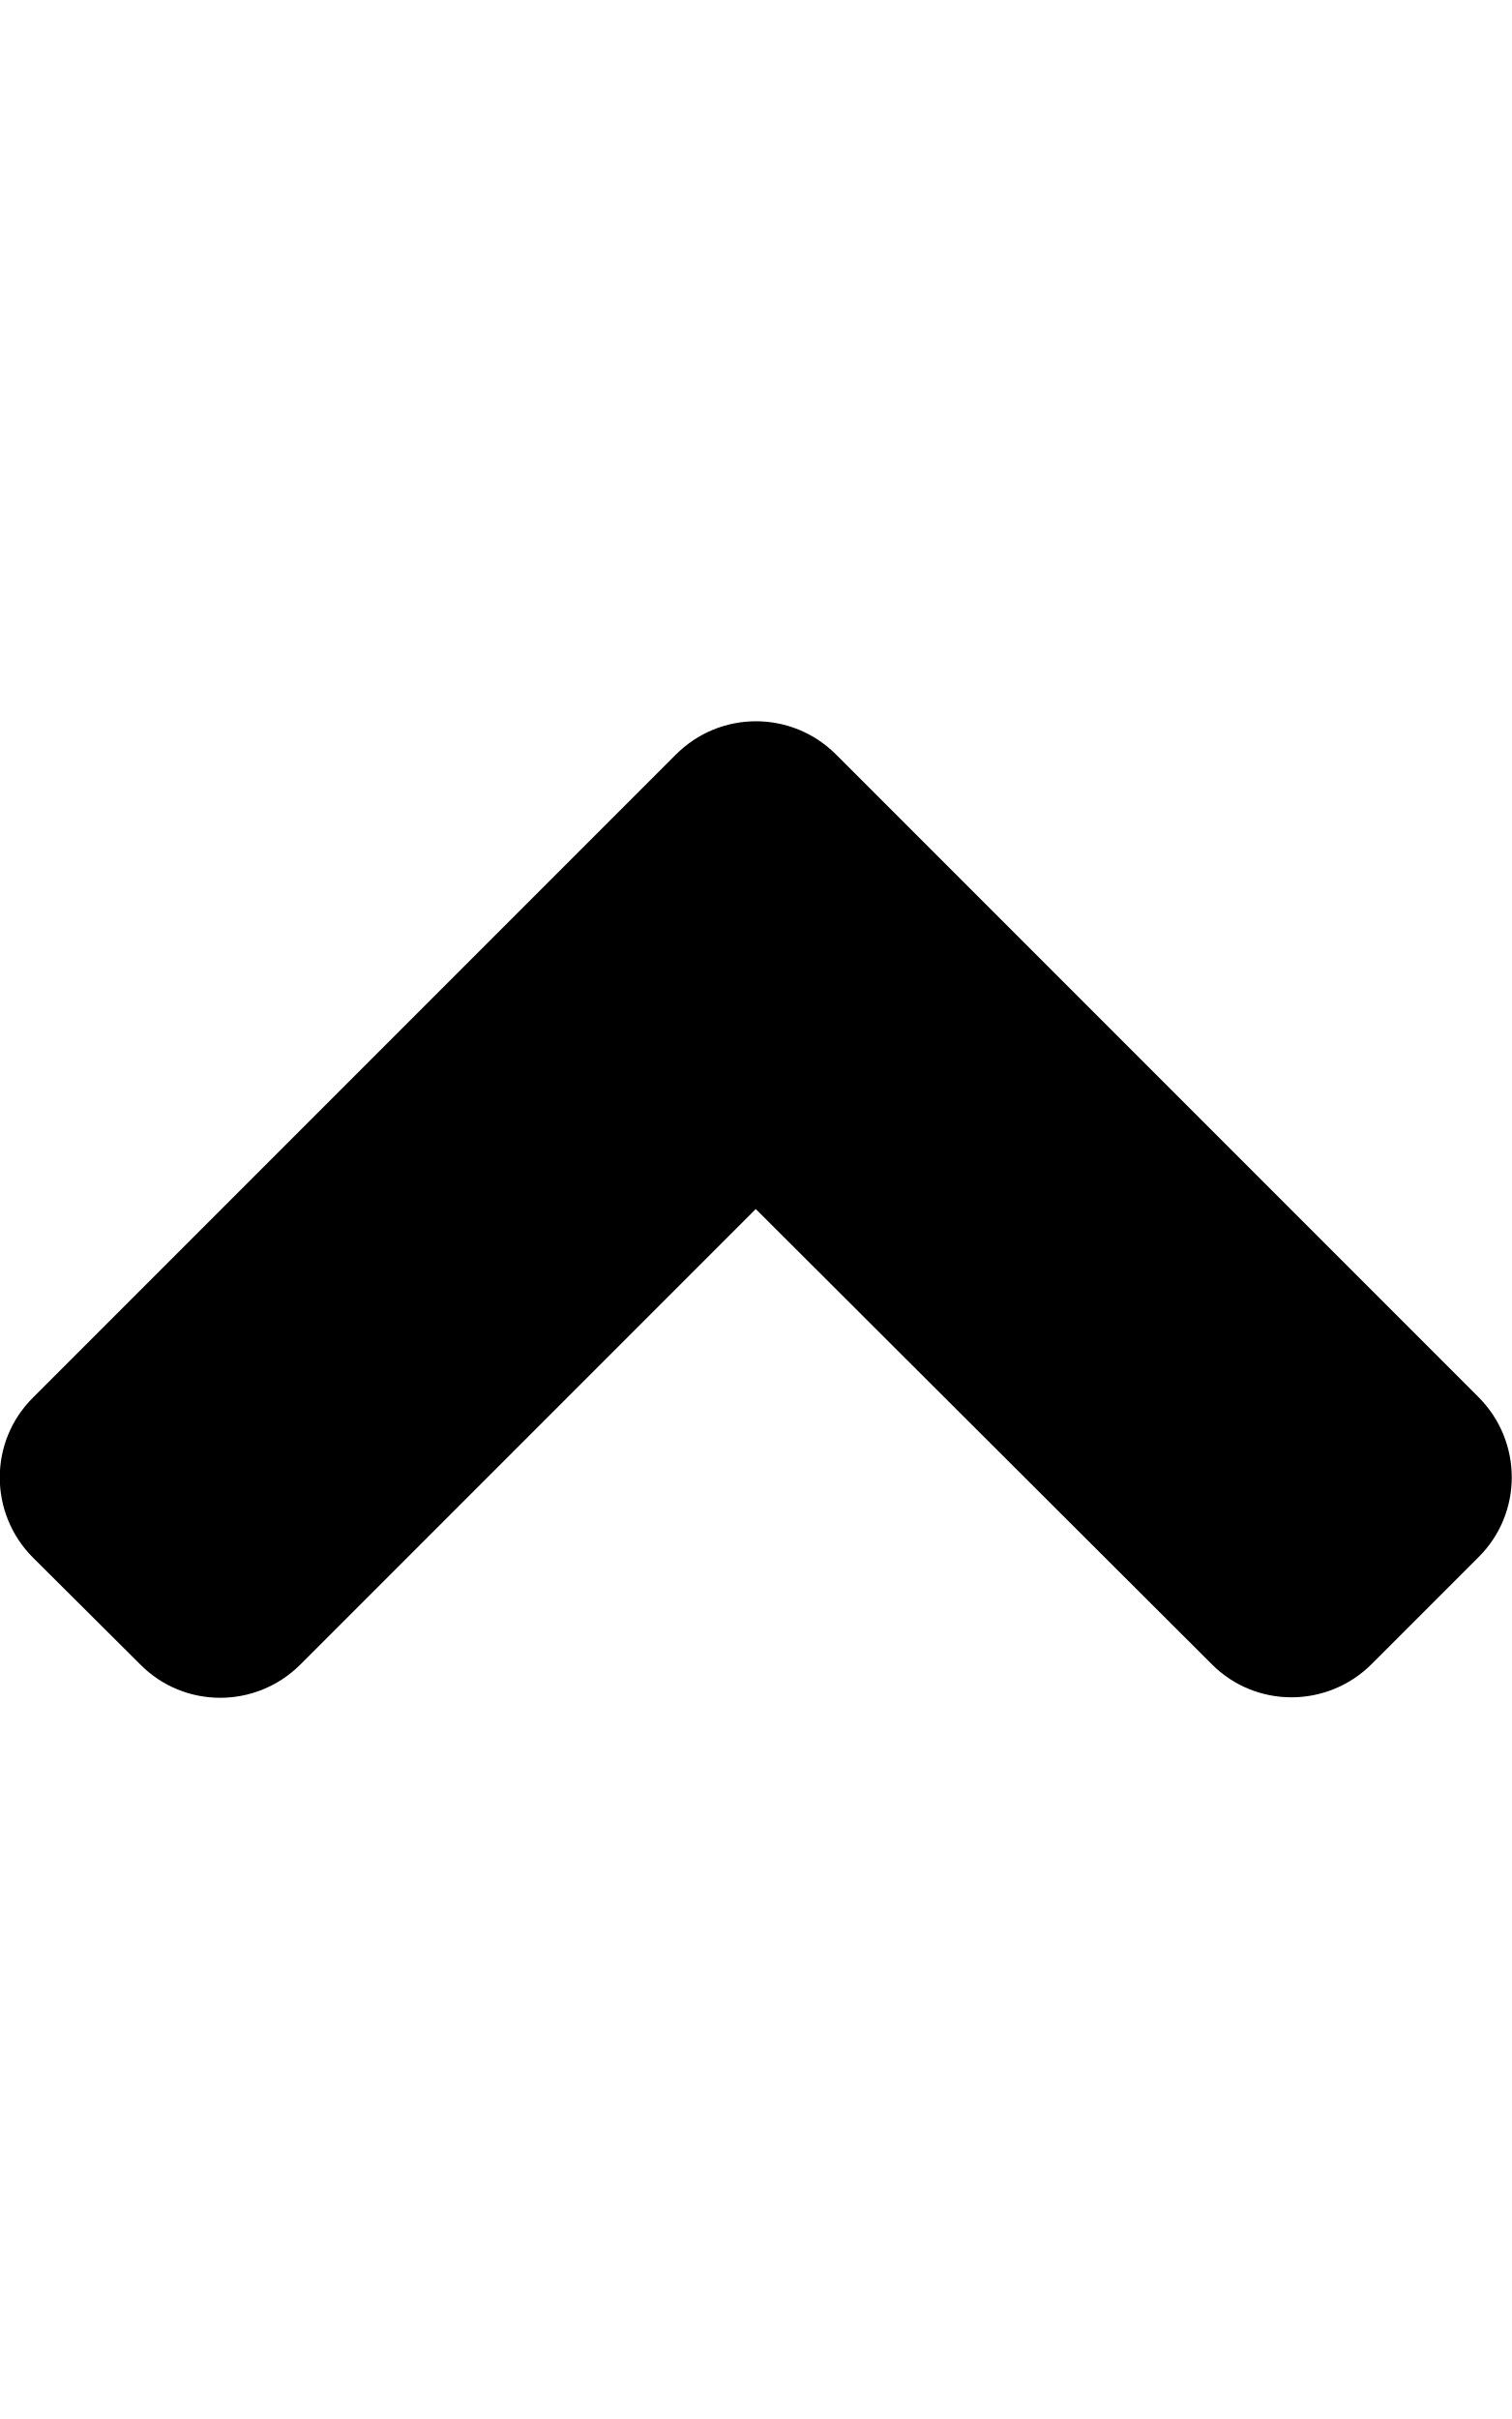
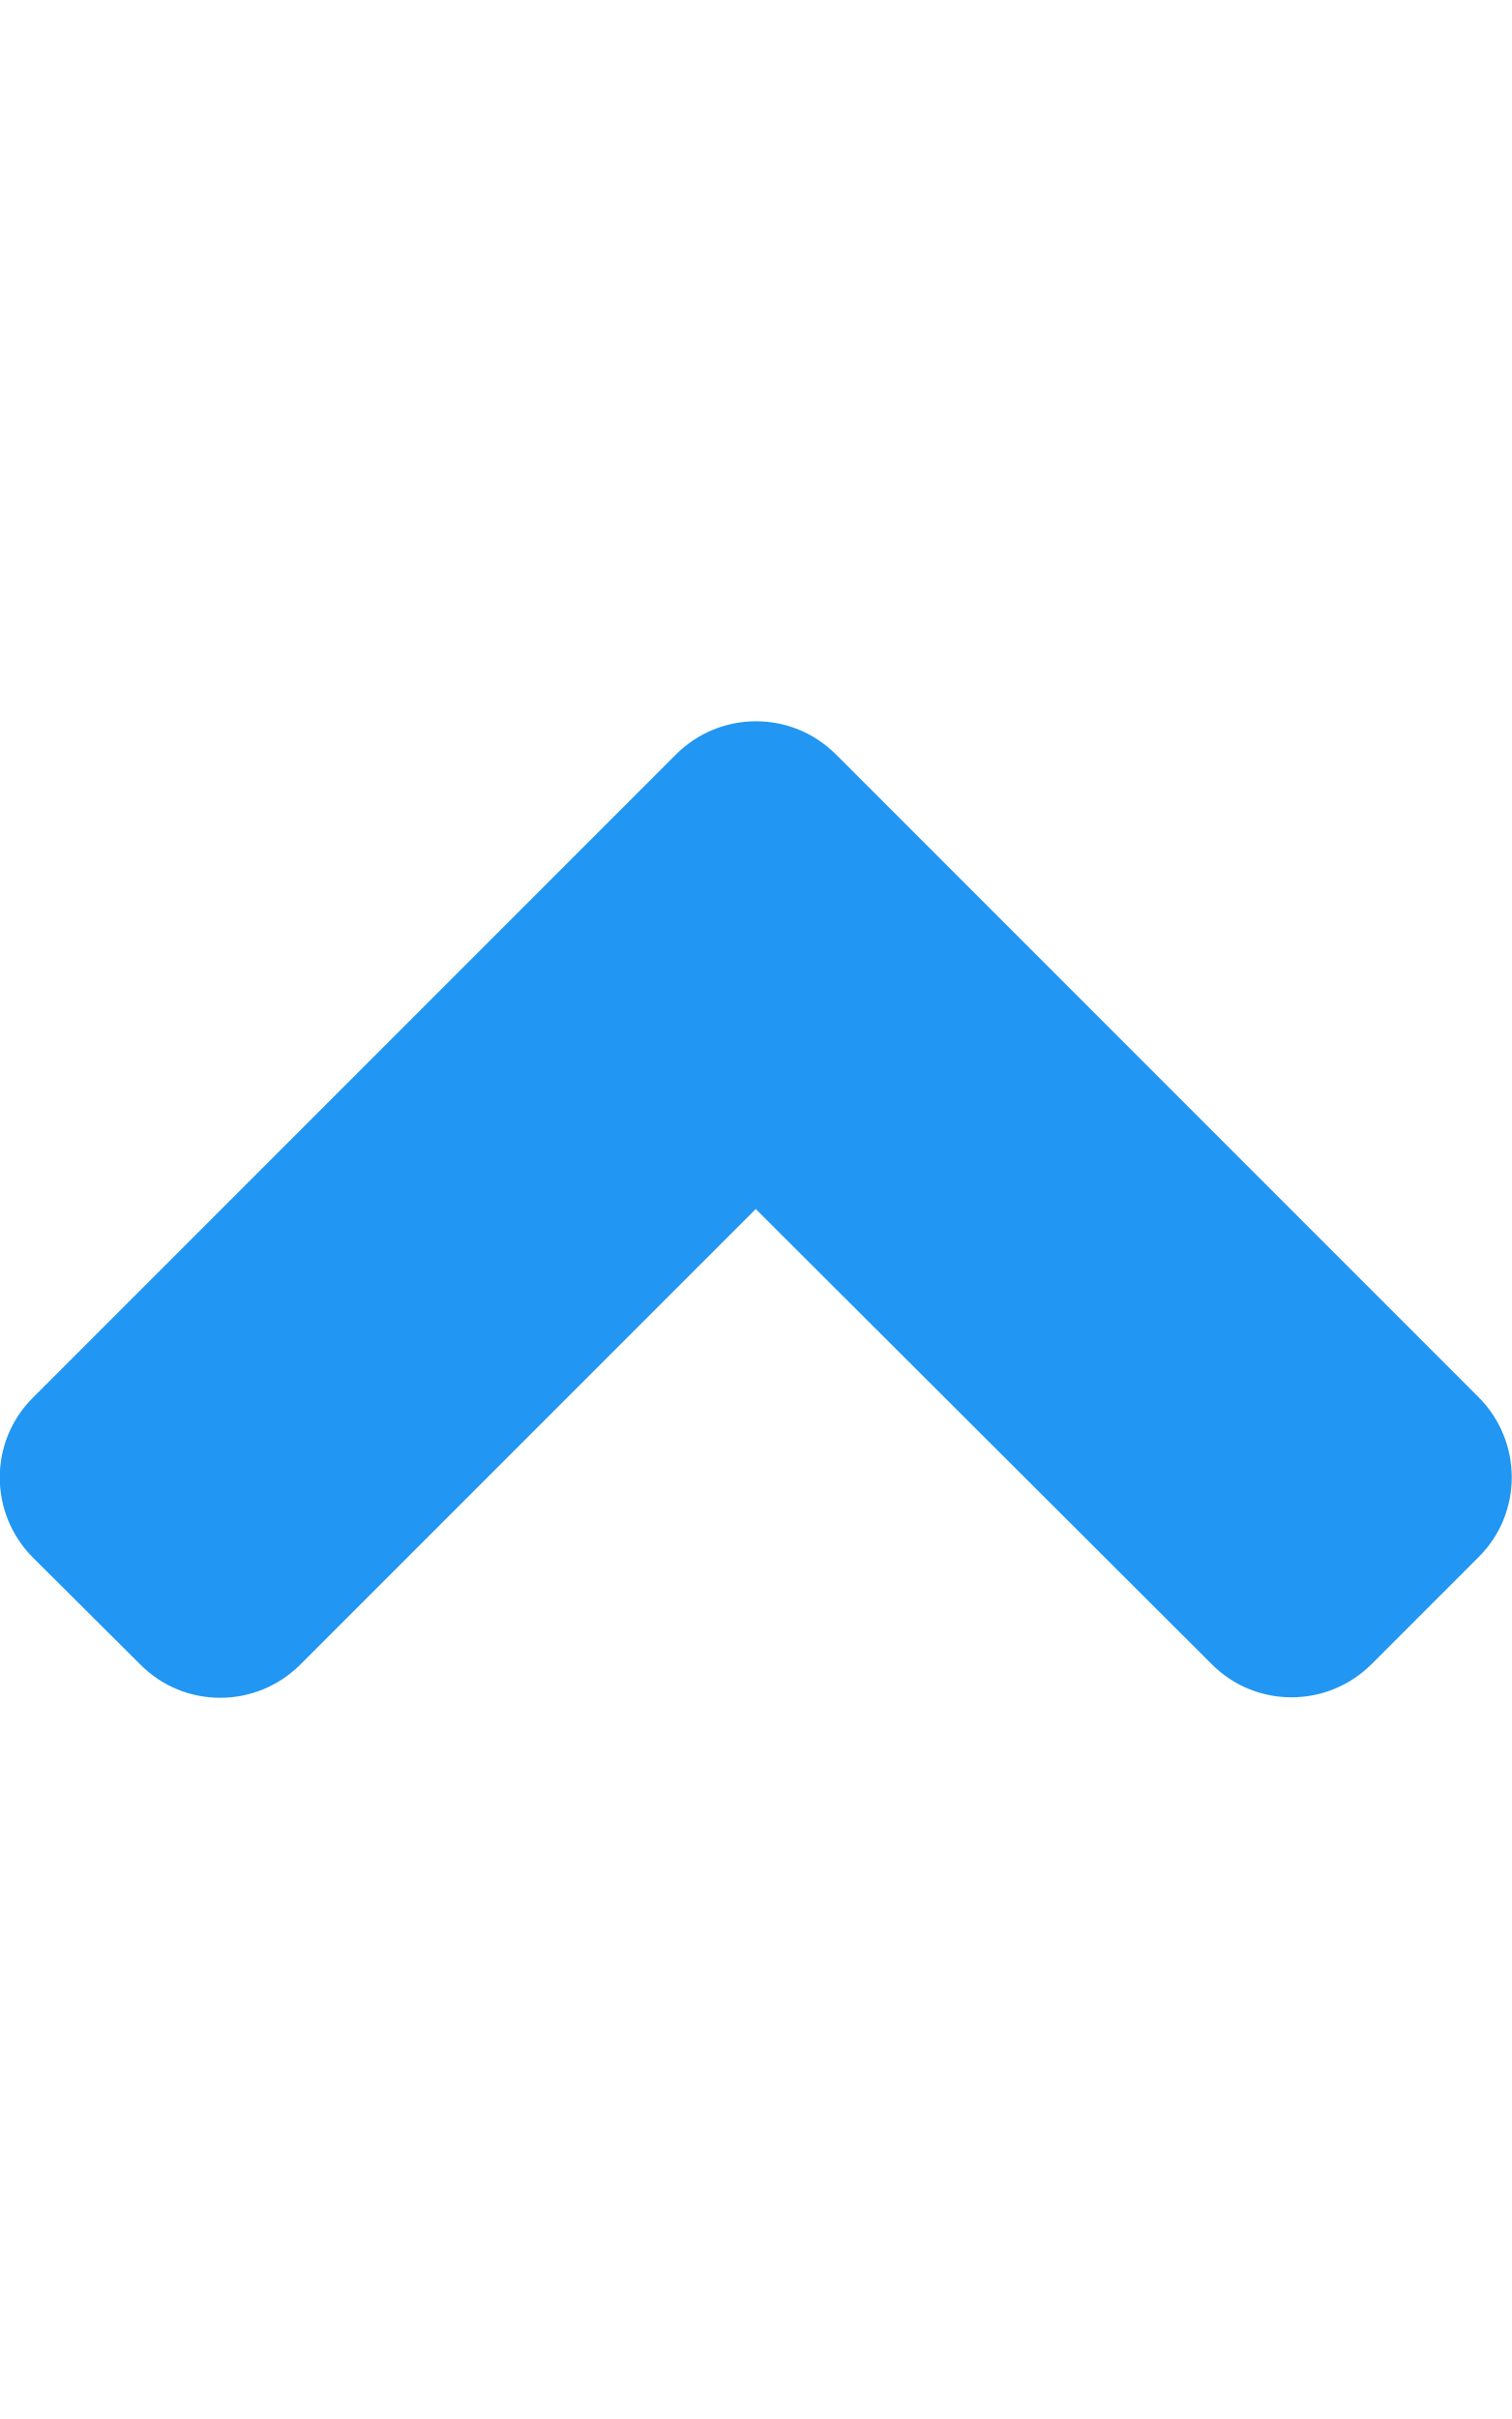
<svg xmlns="http://www.w3.org/2000/svg" viewBox="0 0 320 512">
-   <path d="M177 159.7l136 136c9.4 9.4 9.4 24.6 0 33.9l-22.6 22.6c-9.4 9.4-24.6 9.4-33.9 0L160 255.9l-96.4 96.4c-9.4 9.4-24.6 9.4-33.9 0L7 329.7c-9.4-9.4-9.4-24.6 0-33.9l136-136c9.4-9.5 24.6-9.5 34-.1z" />
+   <path fill="#2196F3" d="M177 159.7l136 136c9.4 9.4 9.4 24.6 0 33.9l-22.6 22.6c-9.4 9.4-24.6 9.4-33.9 0L160 255.9l-96.4 96.4c-9.4 9.4-24.6 9.4-33.9 0L7 329.7c-9.4-9.4-9.4-24.6 0-33.9l136-136c9.4-9.5 24.6-9.5 34-.1z" />
</svg>
